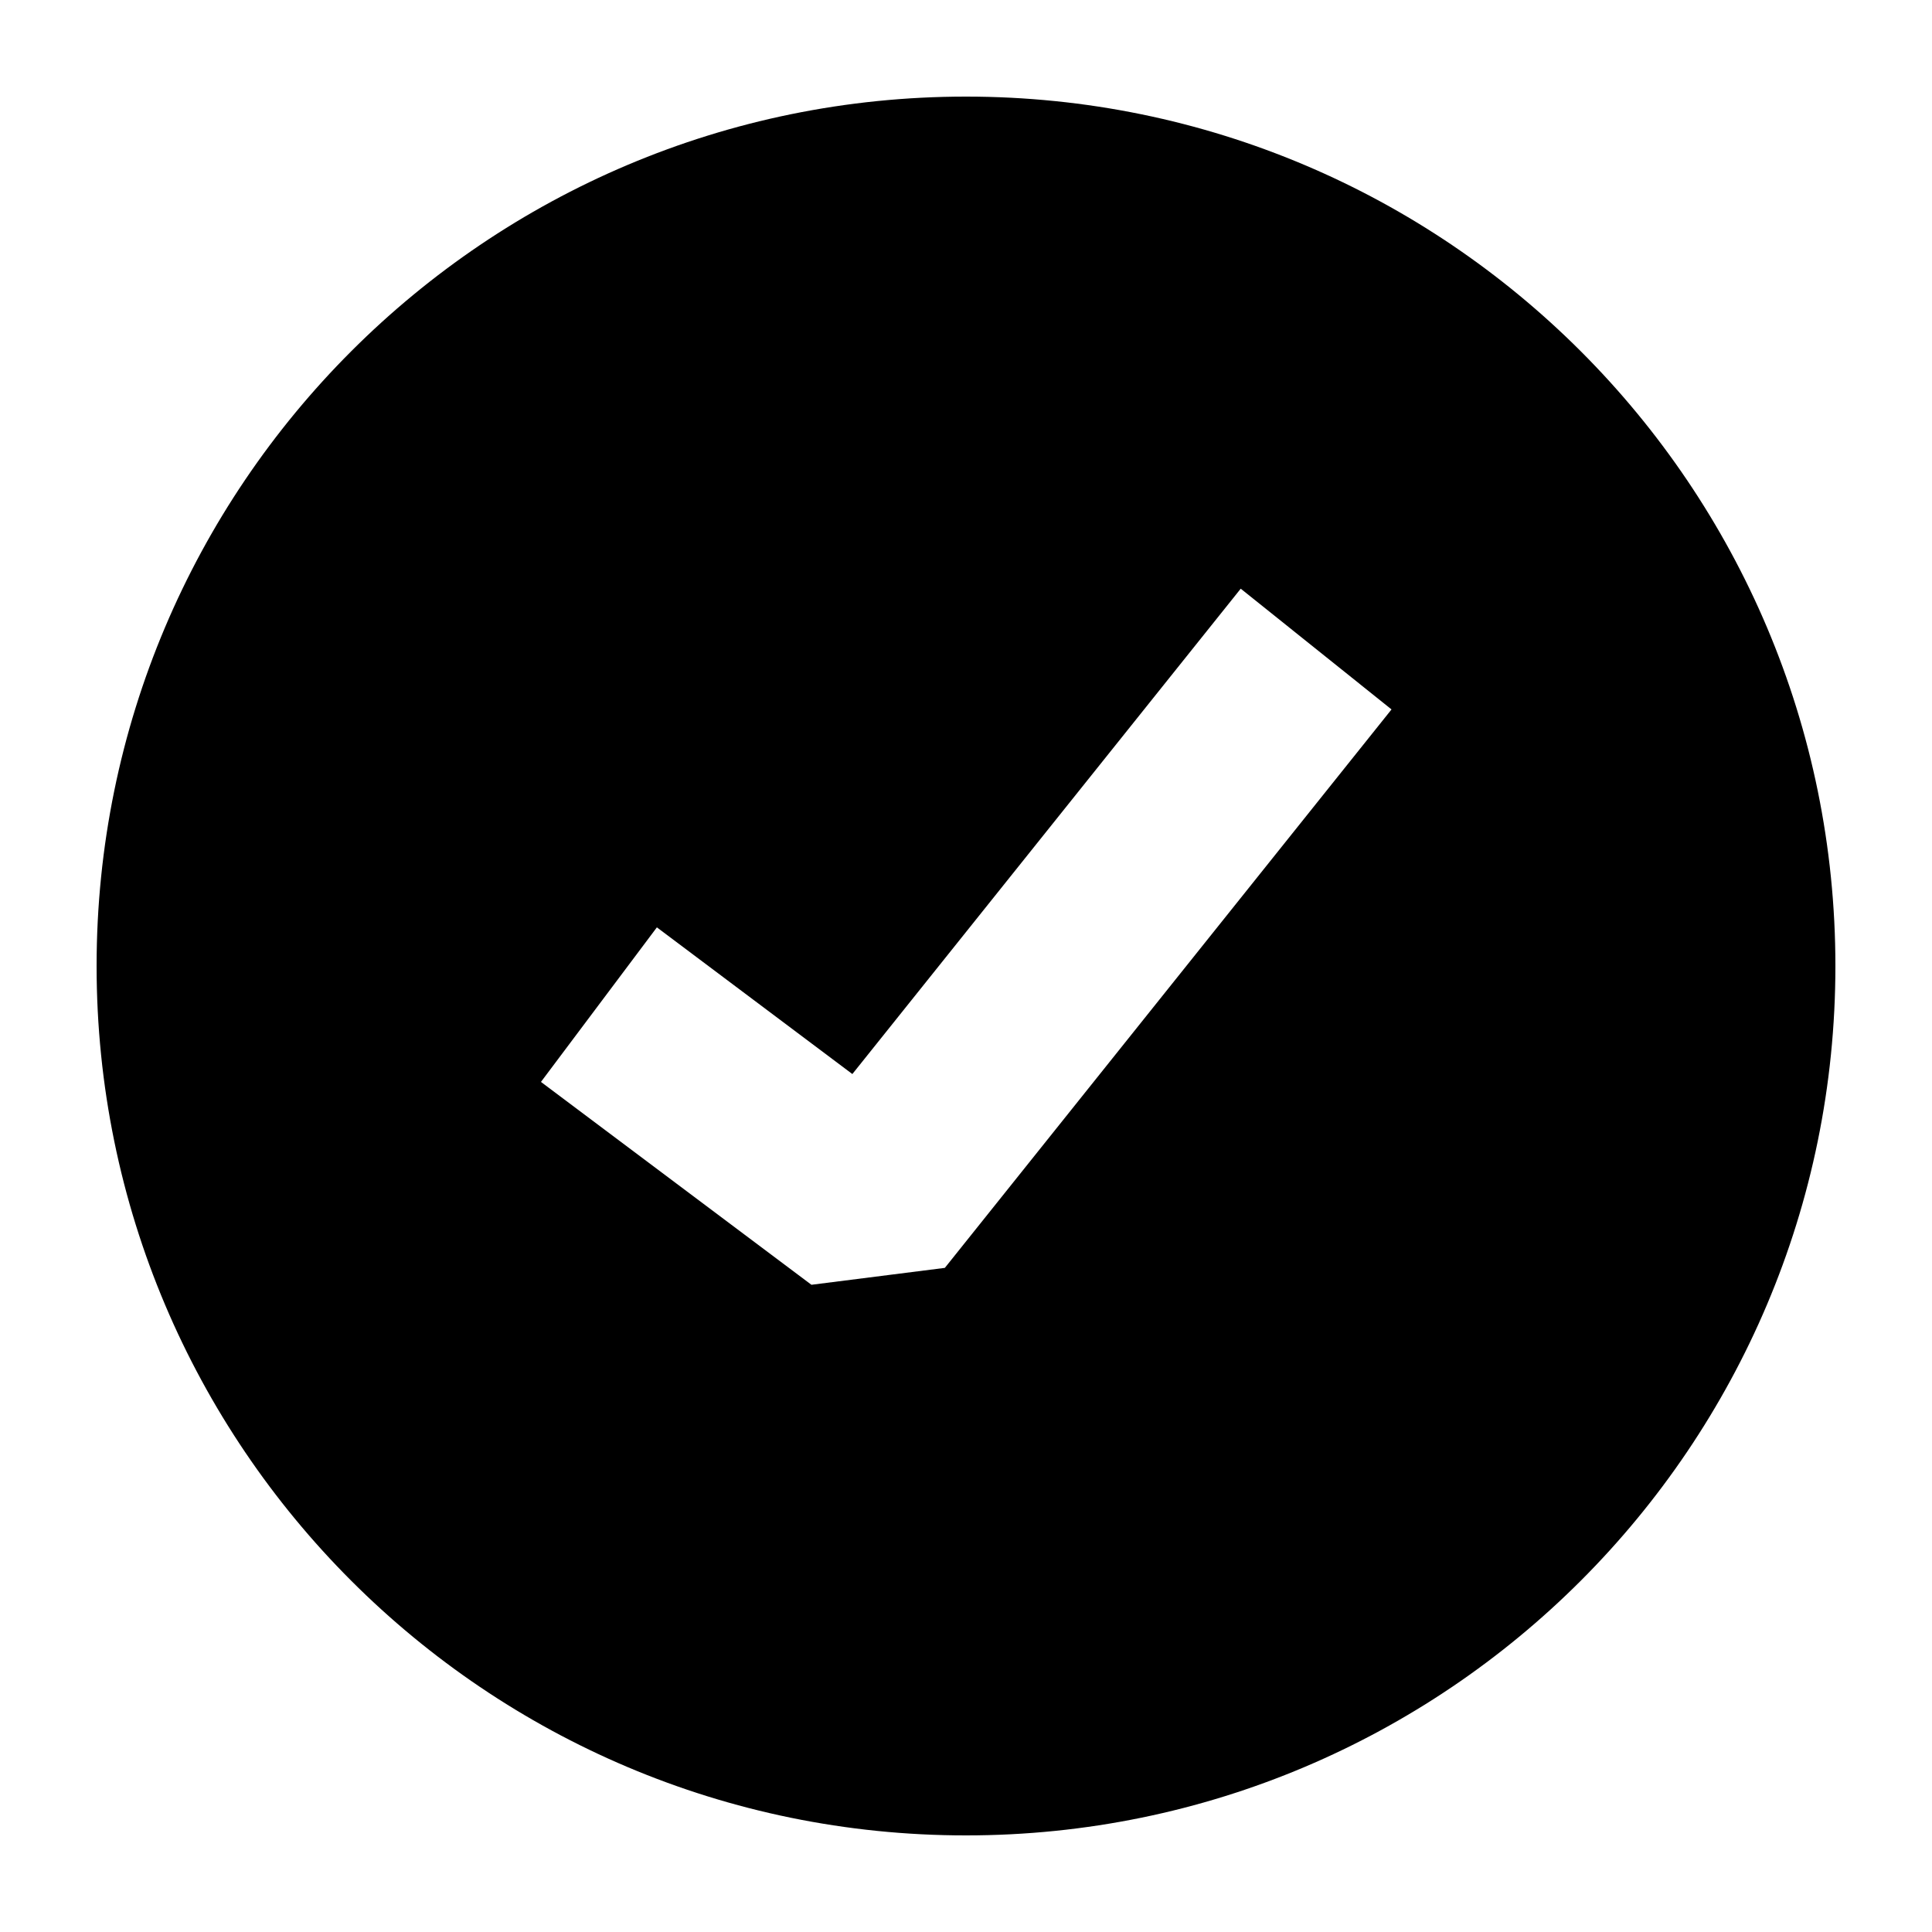
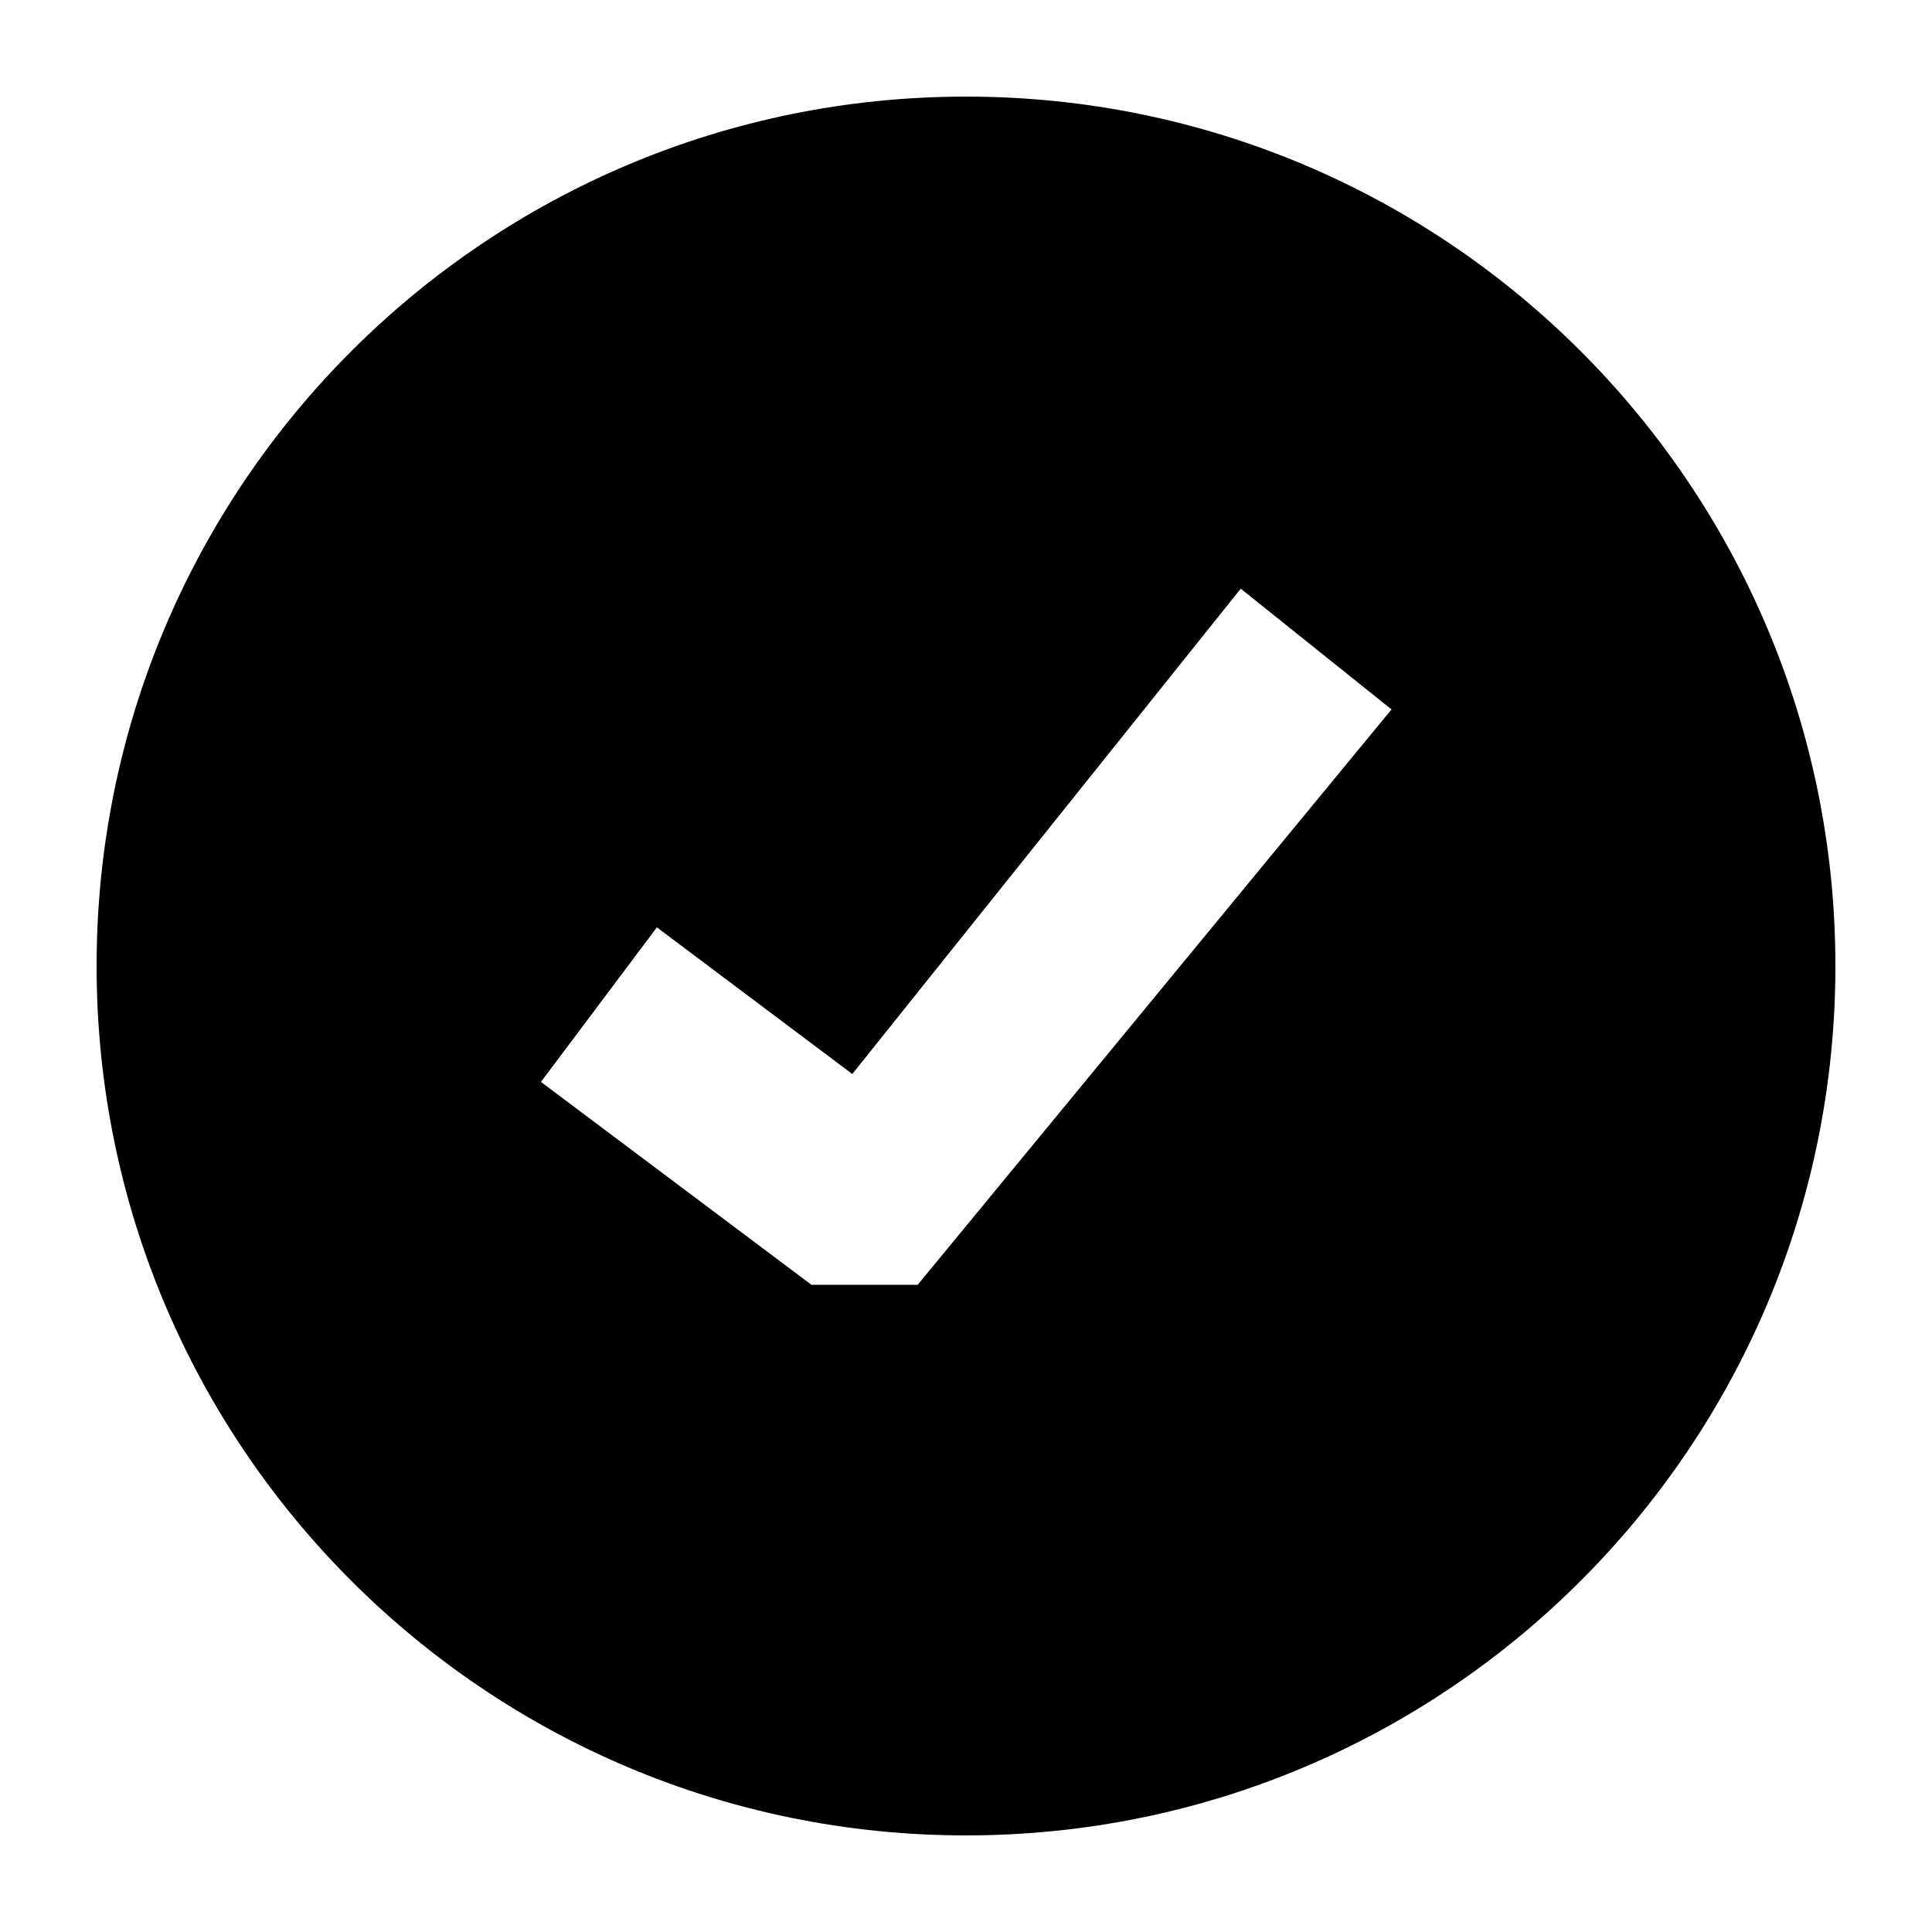
<svg xmlns="http://www.w3.org/2000/svg" width="20" height="20" viewBox="0 0 20 20">
-   <path d="M10 1a9 9 0 1 1 0 18 9 9 0 0 1 0-18ZM8.823 11.118 6.8 9.6l-1.2 1.6 2.8 2.1 1.381-.175 4.624-5.781-1.561-1.25-4.02 5.024Z" />
+   <path d="M10 1a9 9 0 1 1 0 18 9 9 0 0 1 0-18M8.823 11.118 6.8 9.6l-1.2 1.6 2.8 2.1h1.1l4.905-5.956-1.561-1.25z" />
</svg>
